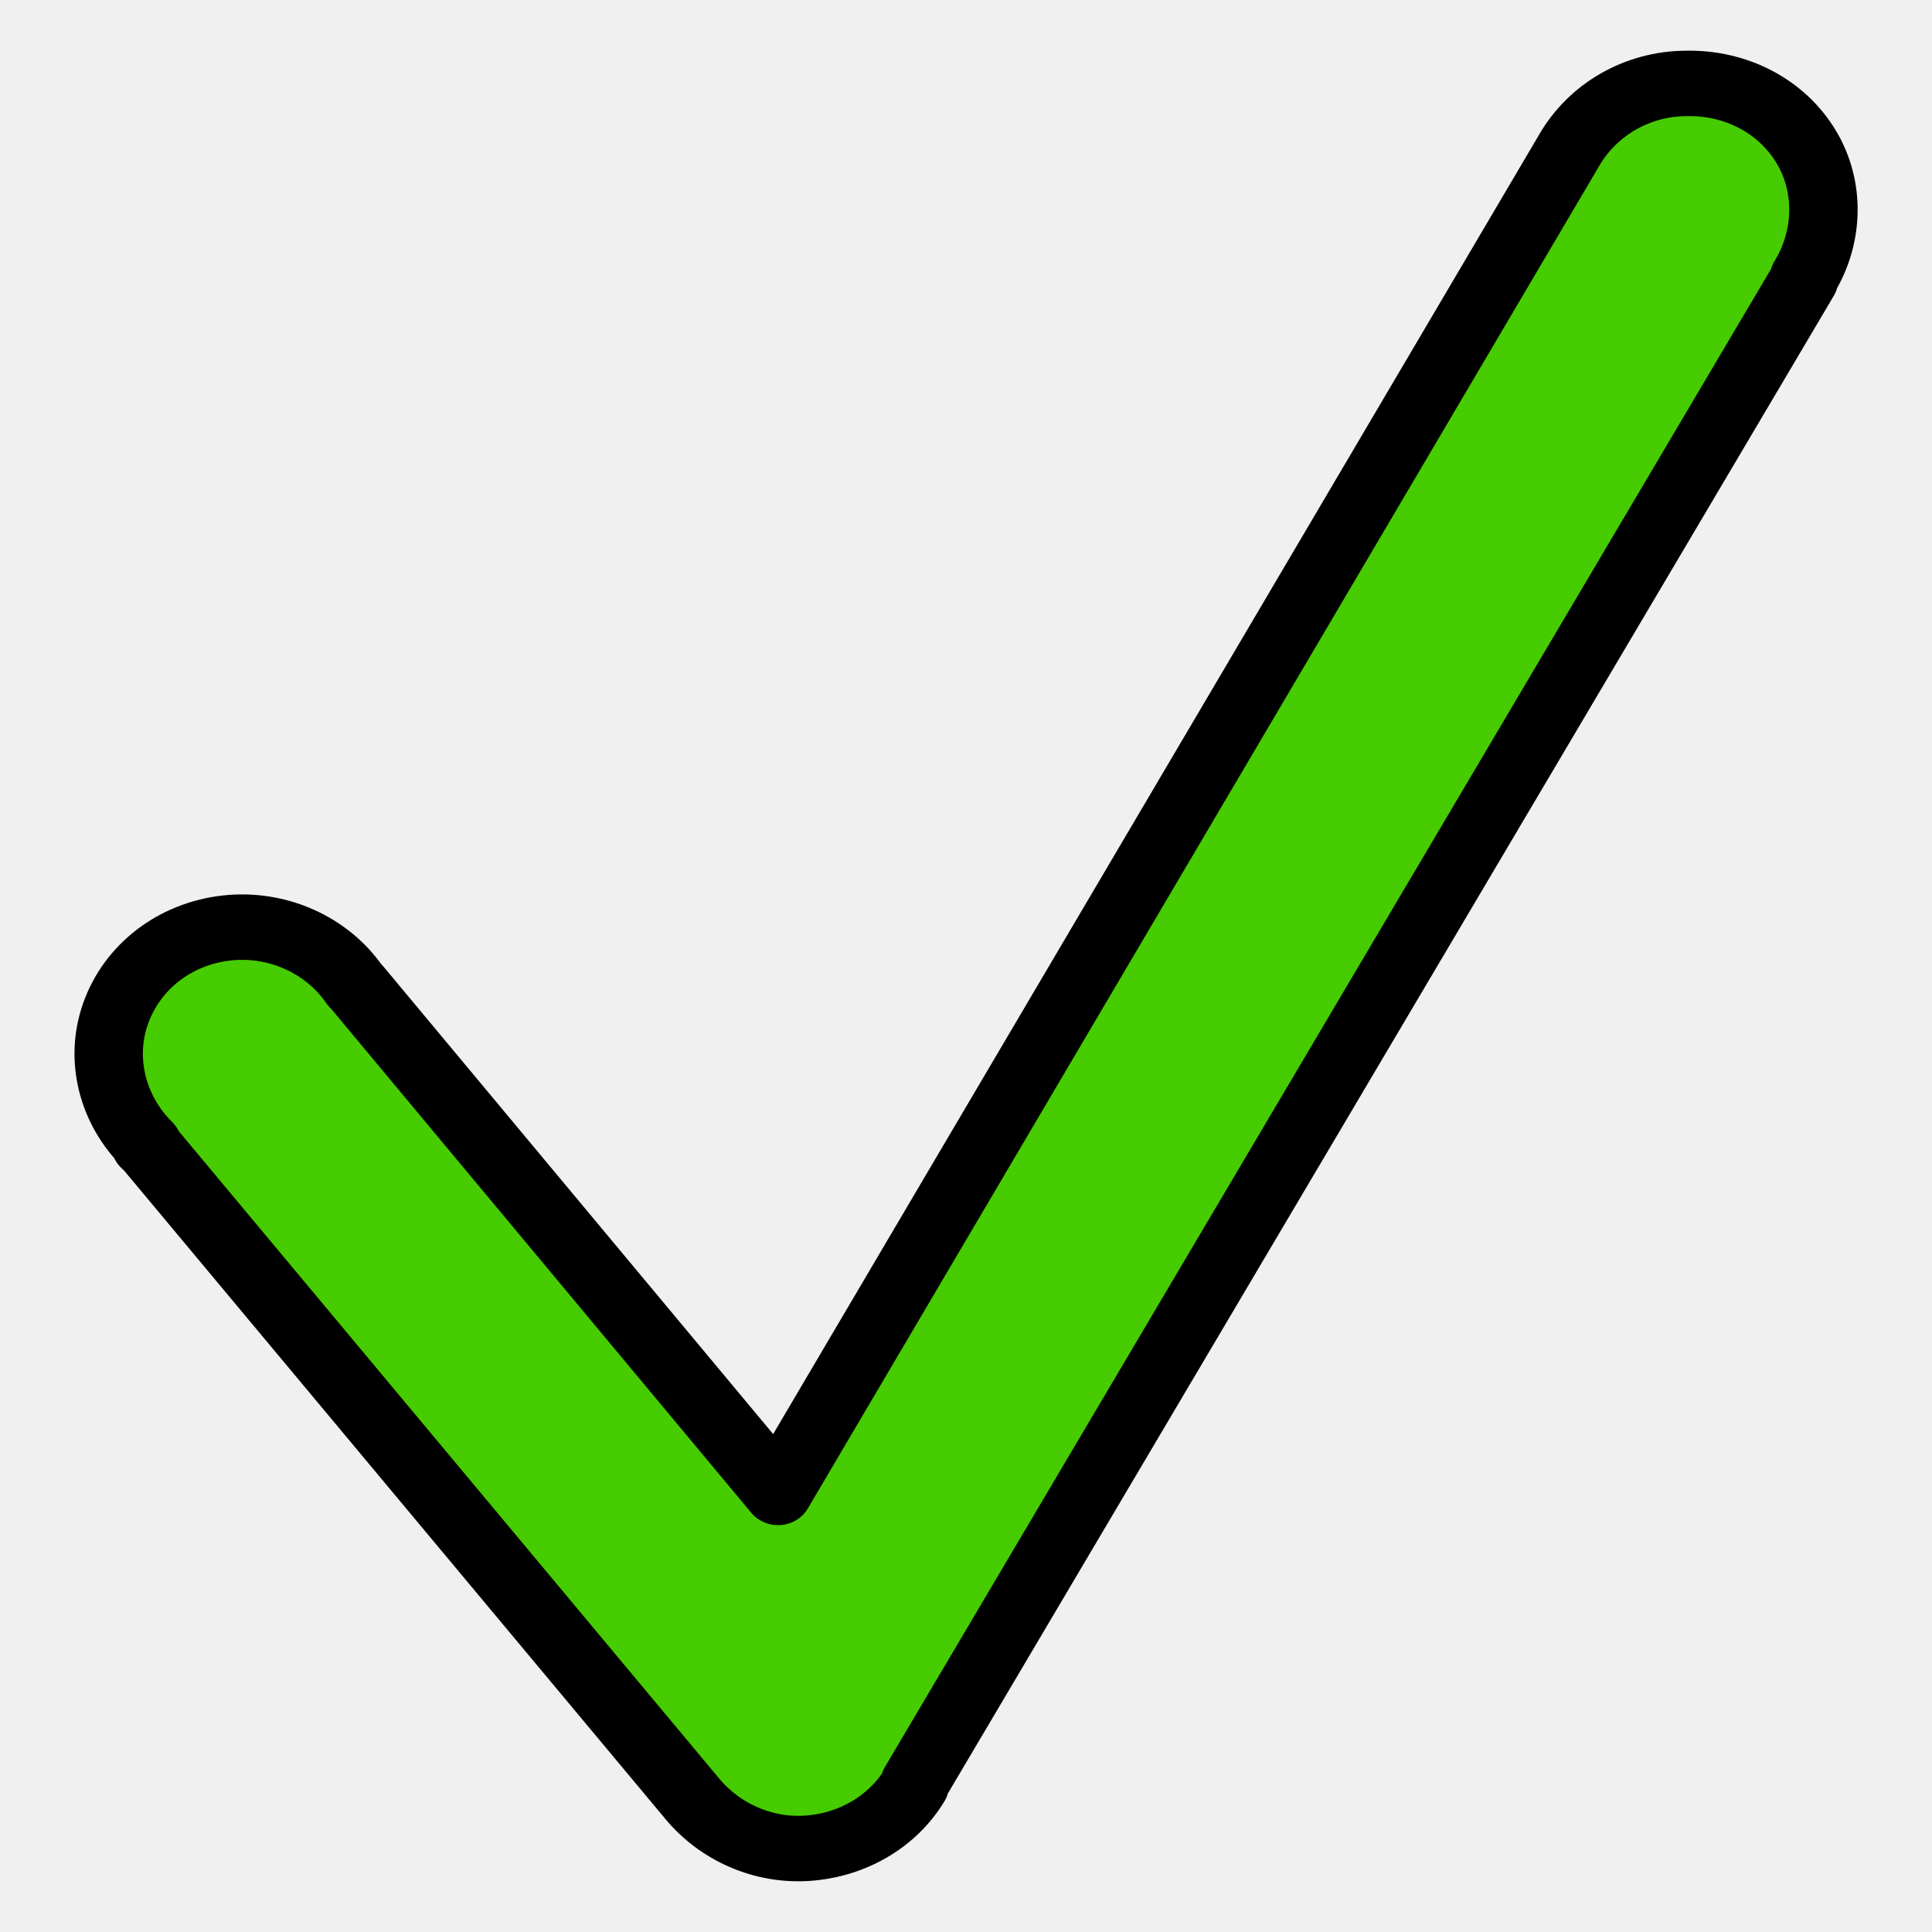
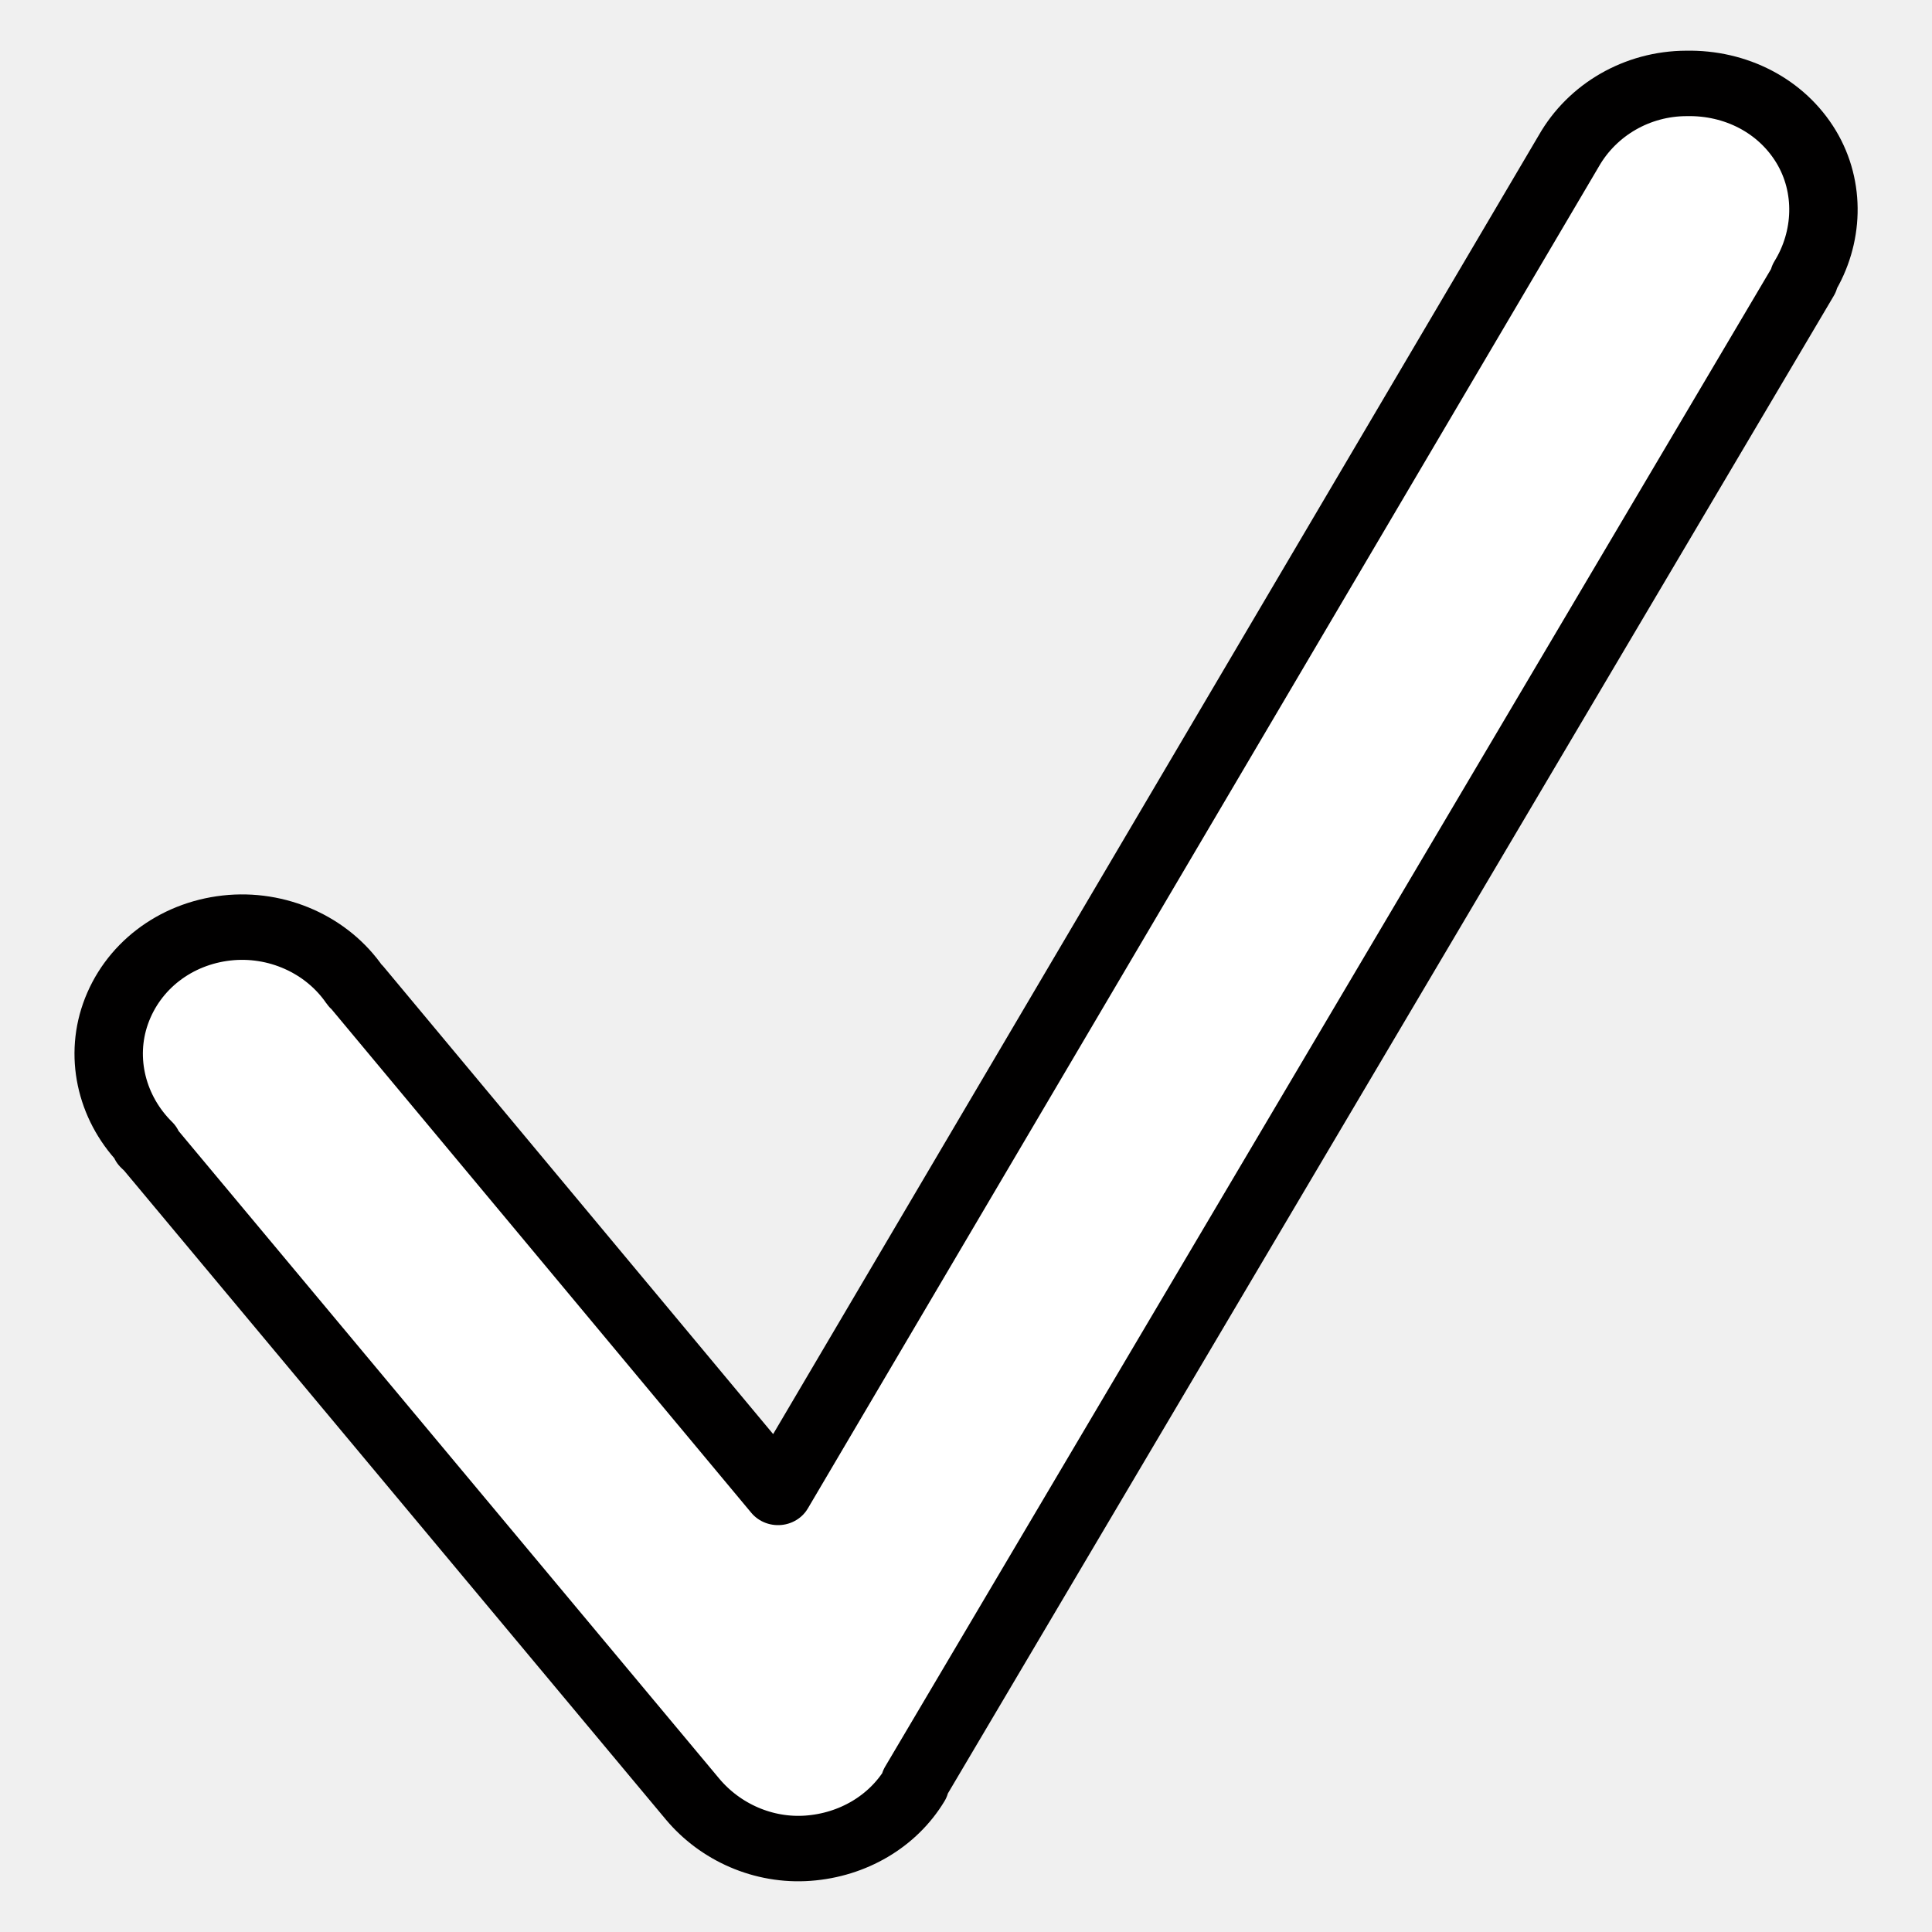
<svg xmlns="http://www.w3.org/2000/svg" width="400" height="400" id="svg2" version="1.0">
  <defs id="defs4">
    <linearGradient id="linearGradient3371">
      <stop id="stop3373" offset="0" style="stop-color:#575a5b;stop-opacity:1;" />
      <stop id="stop3375" offset="1" style="stop-color:#000000;stop-opacity:0;" />
    </linearGradient>
    <linearGradient id="linearGradient3343">
      <stop id="stop3345" offset="0" style="stop-color:#ffffff;stop-opacity:0.597;" />
      <stop id="stop3347" offset="1" style="stop-color:#ffffff;stop-opacity:0.273;" />
    </linearGradient>
    <linearGradient id="linearGradient3191">
      <stop id="stop3193" offset="0" style="stop-color:#767676;stop-opacity:1;" />
      <stop id="stop3195" offset="1" style="stop-color:#d4d4d4;stop-opacity:1;" />
    </linearGradient>
    <linearGradient id="linearGradient3163">
      <stop style="stop-color:#ffffff;stop-opacity:1;" offset="0" id="stop3165" />
      <stop style="stop-color:#c3c3c3;stop-opacity:1;" offset="1" id="stop3167" />
    </linearGradient>
  </defs>
  <g id="layer1" transform="translate(-170.9417,-253.3472)">
    <g id="g3191" />
    <g id="g3518">
-       <path style="fill:#46cc00;fill-opacity:1;fill-rule:evenodd;stroke:#010000;stroke-width:1;stroke-linecap:round;stroke-linejoin:round;stroke-miterlimit:4;stroke-opacity:1;stroke-dasharray:none" id="path3387" d="m 40.5,18.5 c -0.719,0.002 -1.374,0.4 -1.719,1.031 l -11.562,20.5 -6.156,-7.719 c -0.008,-0.013 -0.023,-0.018 -0.031,-0.031 -0.407,-0.621 -1.139,-0.961 -1.875,-0.875 -0.751,0.088 -1.381,0.587 -1.625,1.312 -0.234,0.697 -0.045,1.47 0.469,2 l -0.031,0 0.062,0.062 7.938,9.938 c 0.405,0.505 1.035,0.8 1.688,0.75 0.652,-0.05 1.237,-0.406 1.562,-0.969 a 0.473,0.473 0 0 0 0,-0.031 l 13,-22.969 0,-0.031 c 0.357,-0.606 0.388,-1.38 0.031,-2 C 41.888,18.839 41.219,18.485 40.5,18.5 z" transform="matrix(14.16067,0,0,13.54875,-53.41527,19.96562)" />
+       <path style="fill:#ffffff;fill-opacity:1;fill-rule:evenodd;stroke:#010000;stroke-width:1;stroke-linecap:round;stroke-linejoin:round;stroke-miterlimit:4;stroke-opacity:1;stroke-dasharray:none" id="path3387" d="m 40.5,18.5 c -0.719,0.002 -1.374,0.4 -1.719,1.031 l -11.562,20.5 -6.156,-7.719 c -0.008,-0.013 -0.023,-0.018 -0.031,-0.031 -0.407,-0.621 -1.139,-0.961 -1.875,-0.875 -0.751,0.088 -1.381,0.587 -1.625,1.312 -0.234,0.697 -0.045,1.47 0.469,2 l -0.031,0 0.062,0.062 7.938,9.938 c 0.405,0.505 1.035,0.8 1.688,0.75 0.652,-0.05 1.237,-0.406 1.562,-0.969 a 0.473,0.473 0 0 0 0,-0.031 l 13,-22.969 0,-0.031 c 0.357,-0.606 0.388,-1.38 0.031,-2 C 41.888,18.839 41.219,18.485 40.5,18.5 z" transform="matrix(14.16067,0,0,13.54875,-53.41527,19.96562)" />
    </g>
  </g>
</svg>
